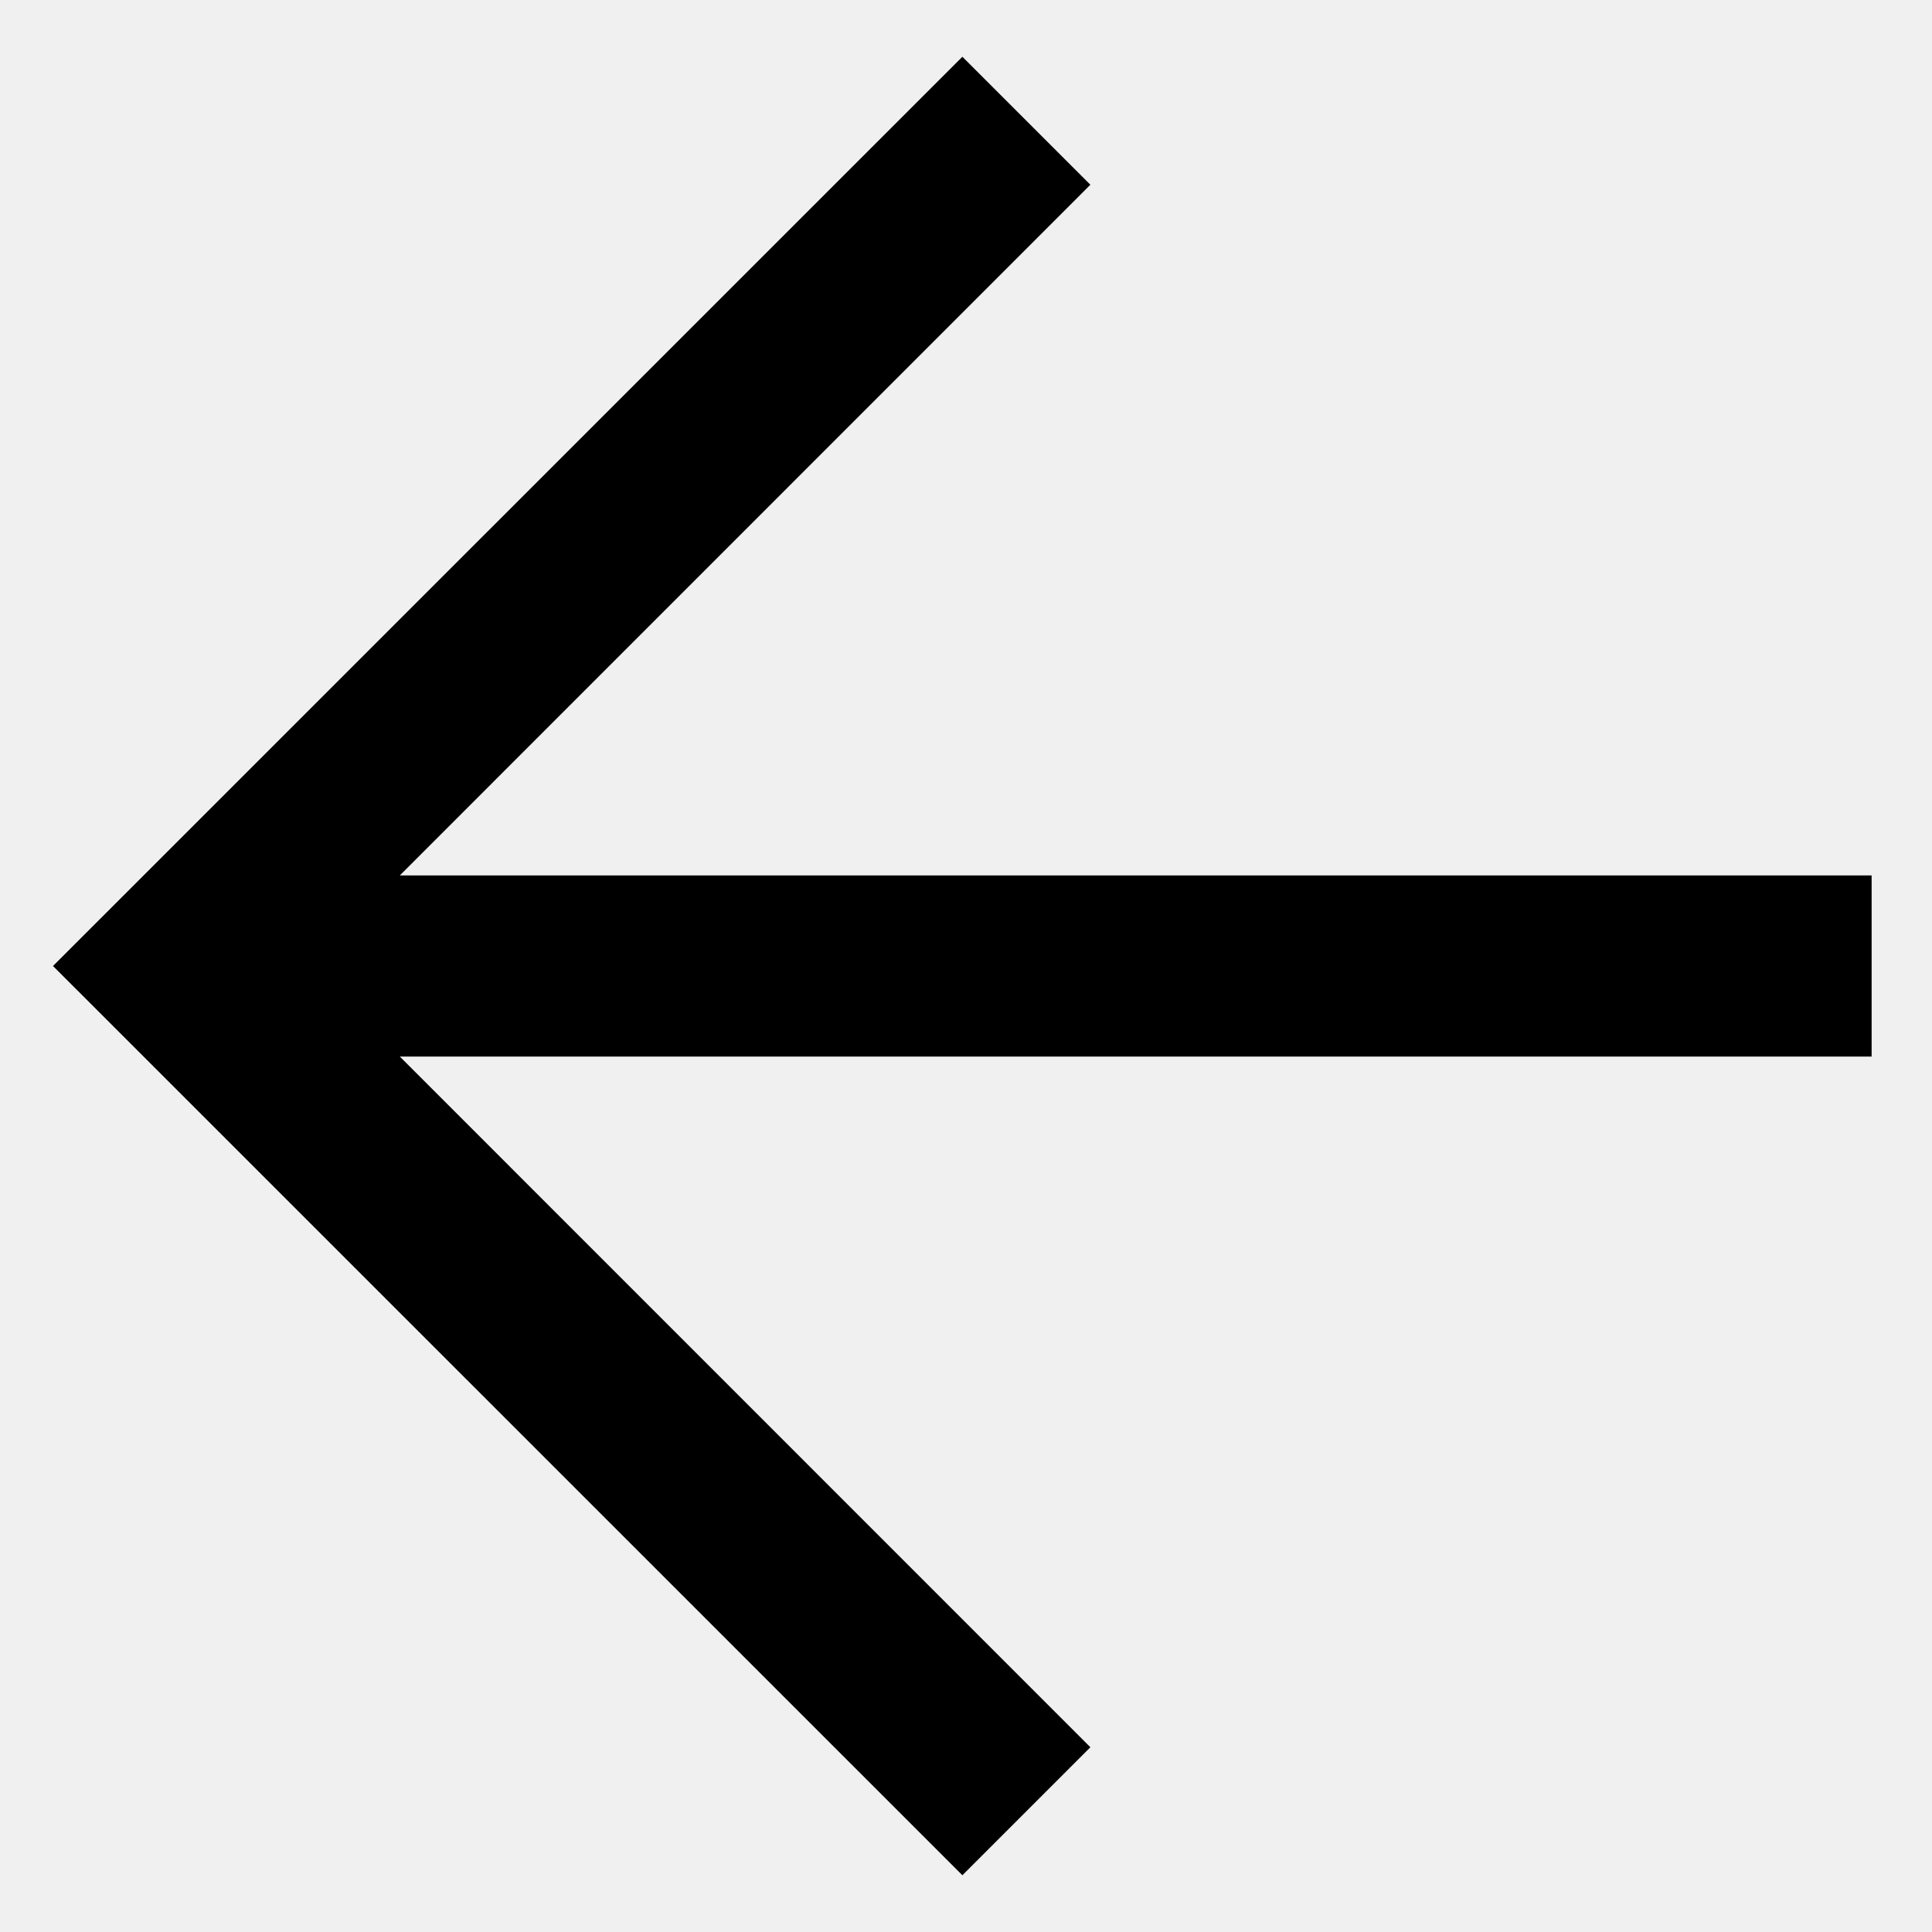
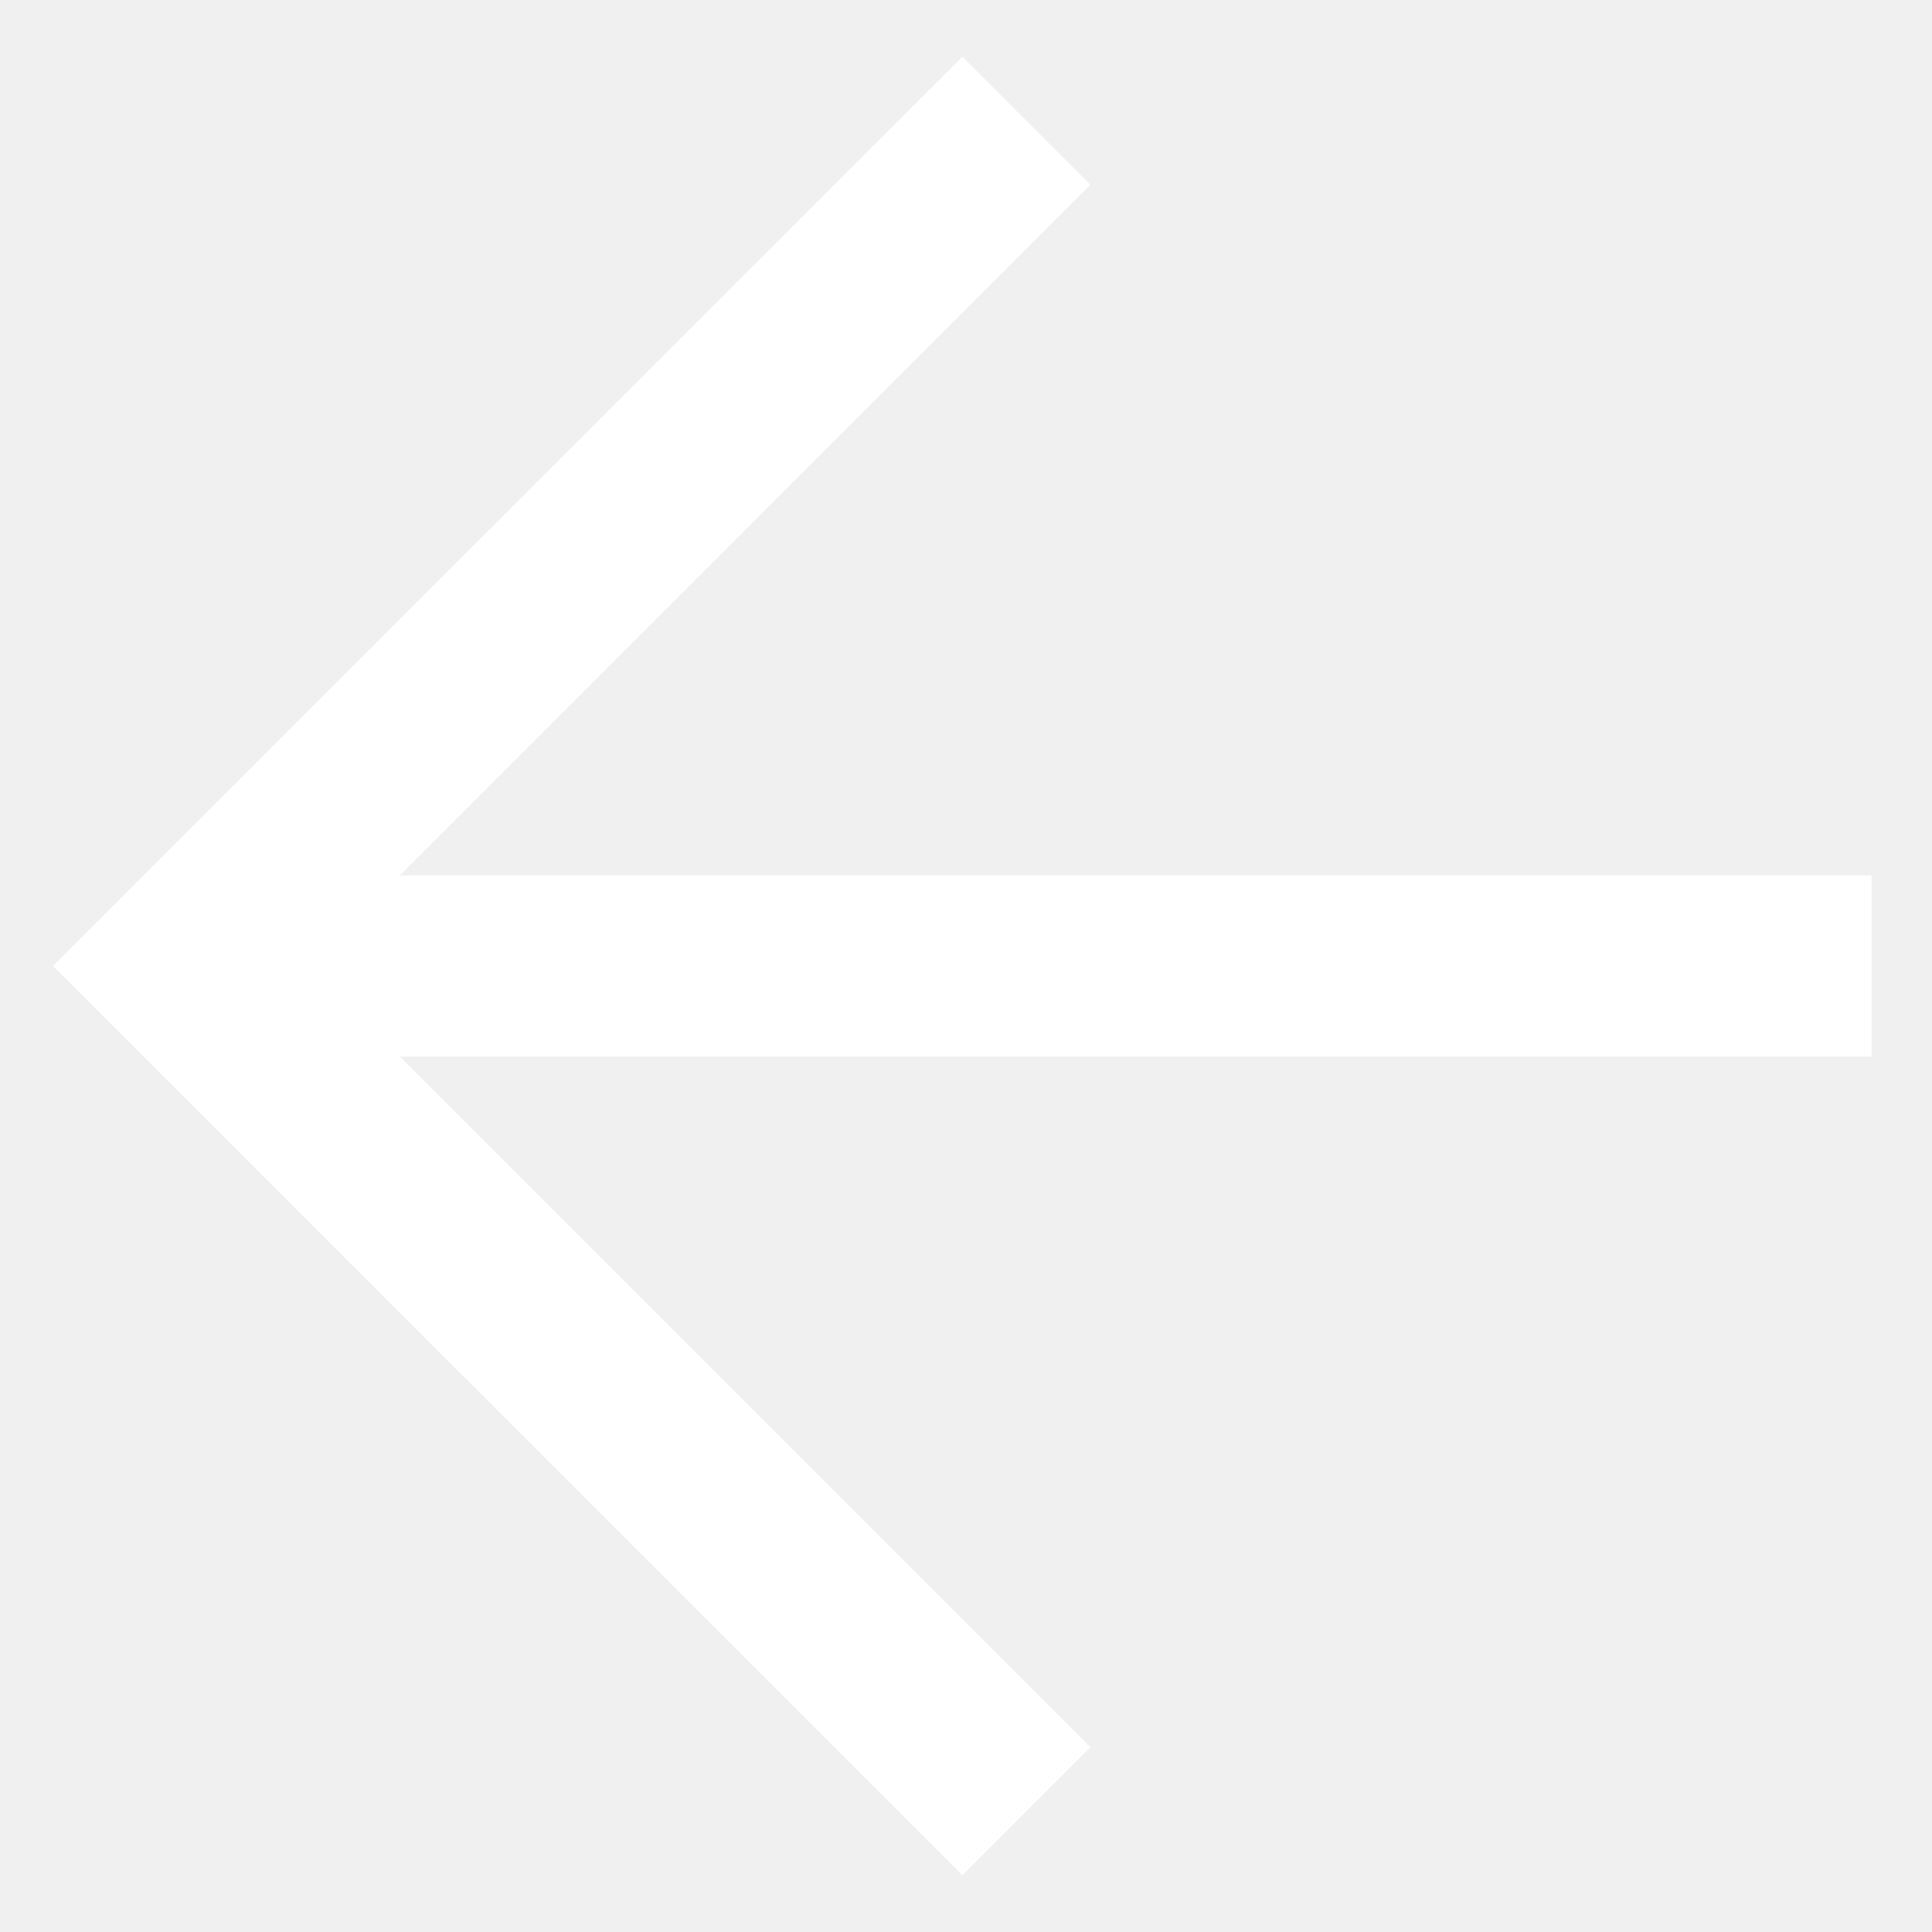
<svg xmlns="http://www.w3.org/2000/svg" width="currentWidth" height="currentHeight" viewBox="0 0 16 16" fill="none">
-   <path fill-rule="evenodd" clip-rule="evenodd" d="M3.311 8.75L9.03 14.47L7.97 15.53L0.439 8L7.97 0.47L9.03 1.53L3.311 7.25L15.5 7.25L15.5 8.75L3.311 8.75Z" fill="currentColor" />
+   <path fill-rule="evenodd" clip-rule="evenodd" d="M3.311 8.75L9.03 14.47L7.97 15.53L0.439 8L7.97 0.47L9.03 1.53L3.311 7.25L15.5 7.25L15.5 8.75L3.311 8.75Z" fill="white" />
</svg>
